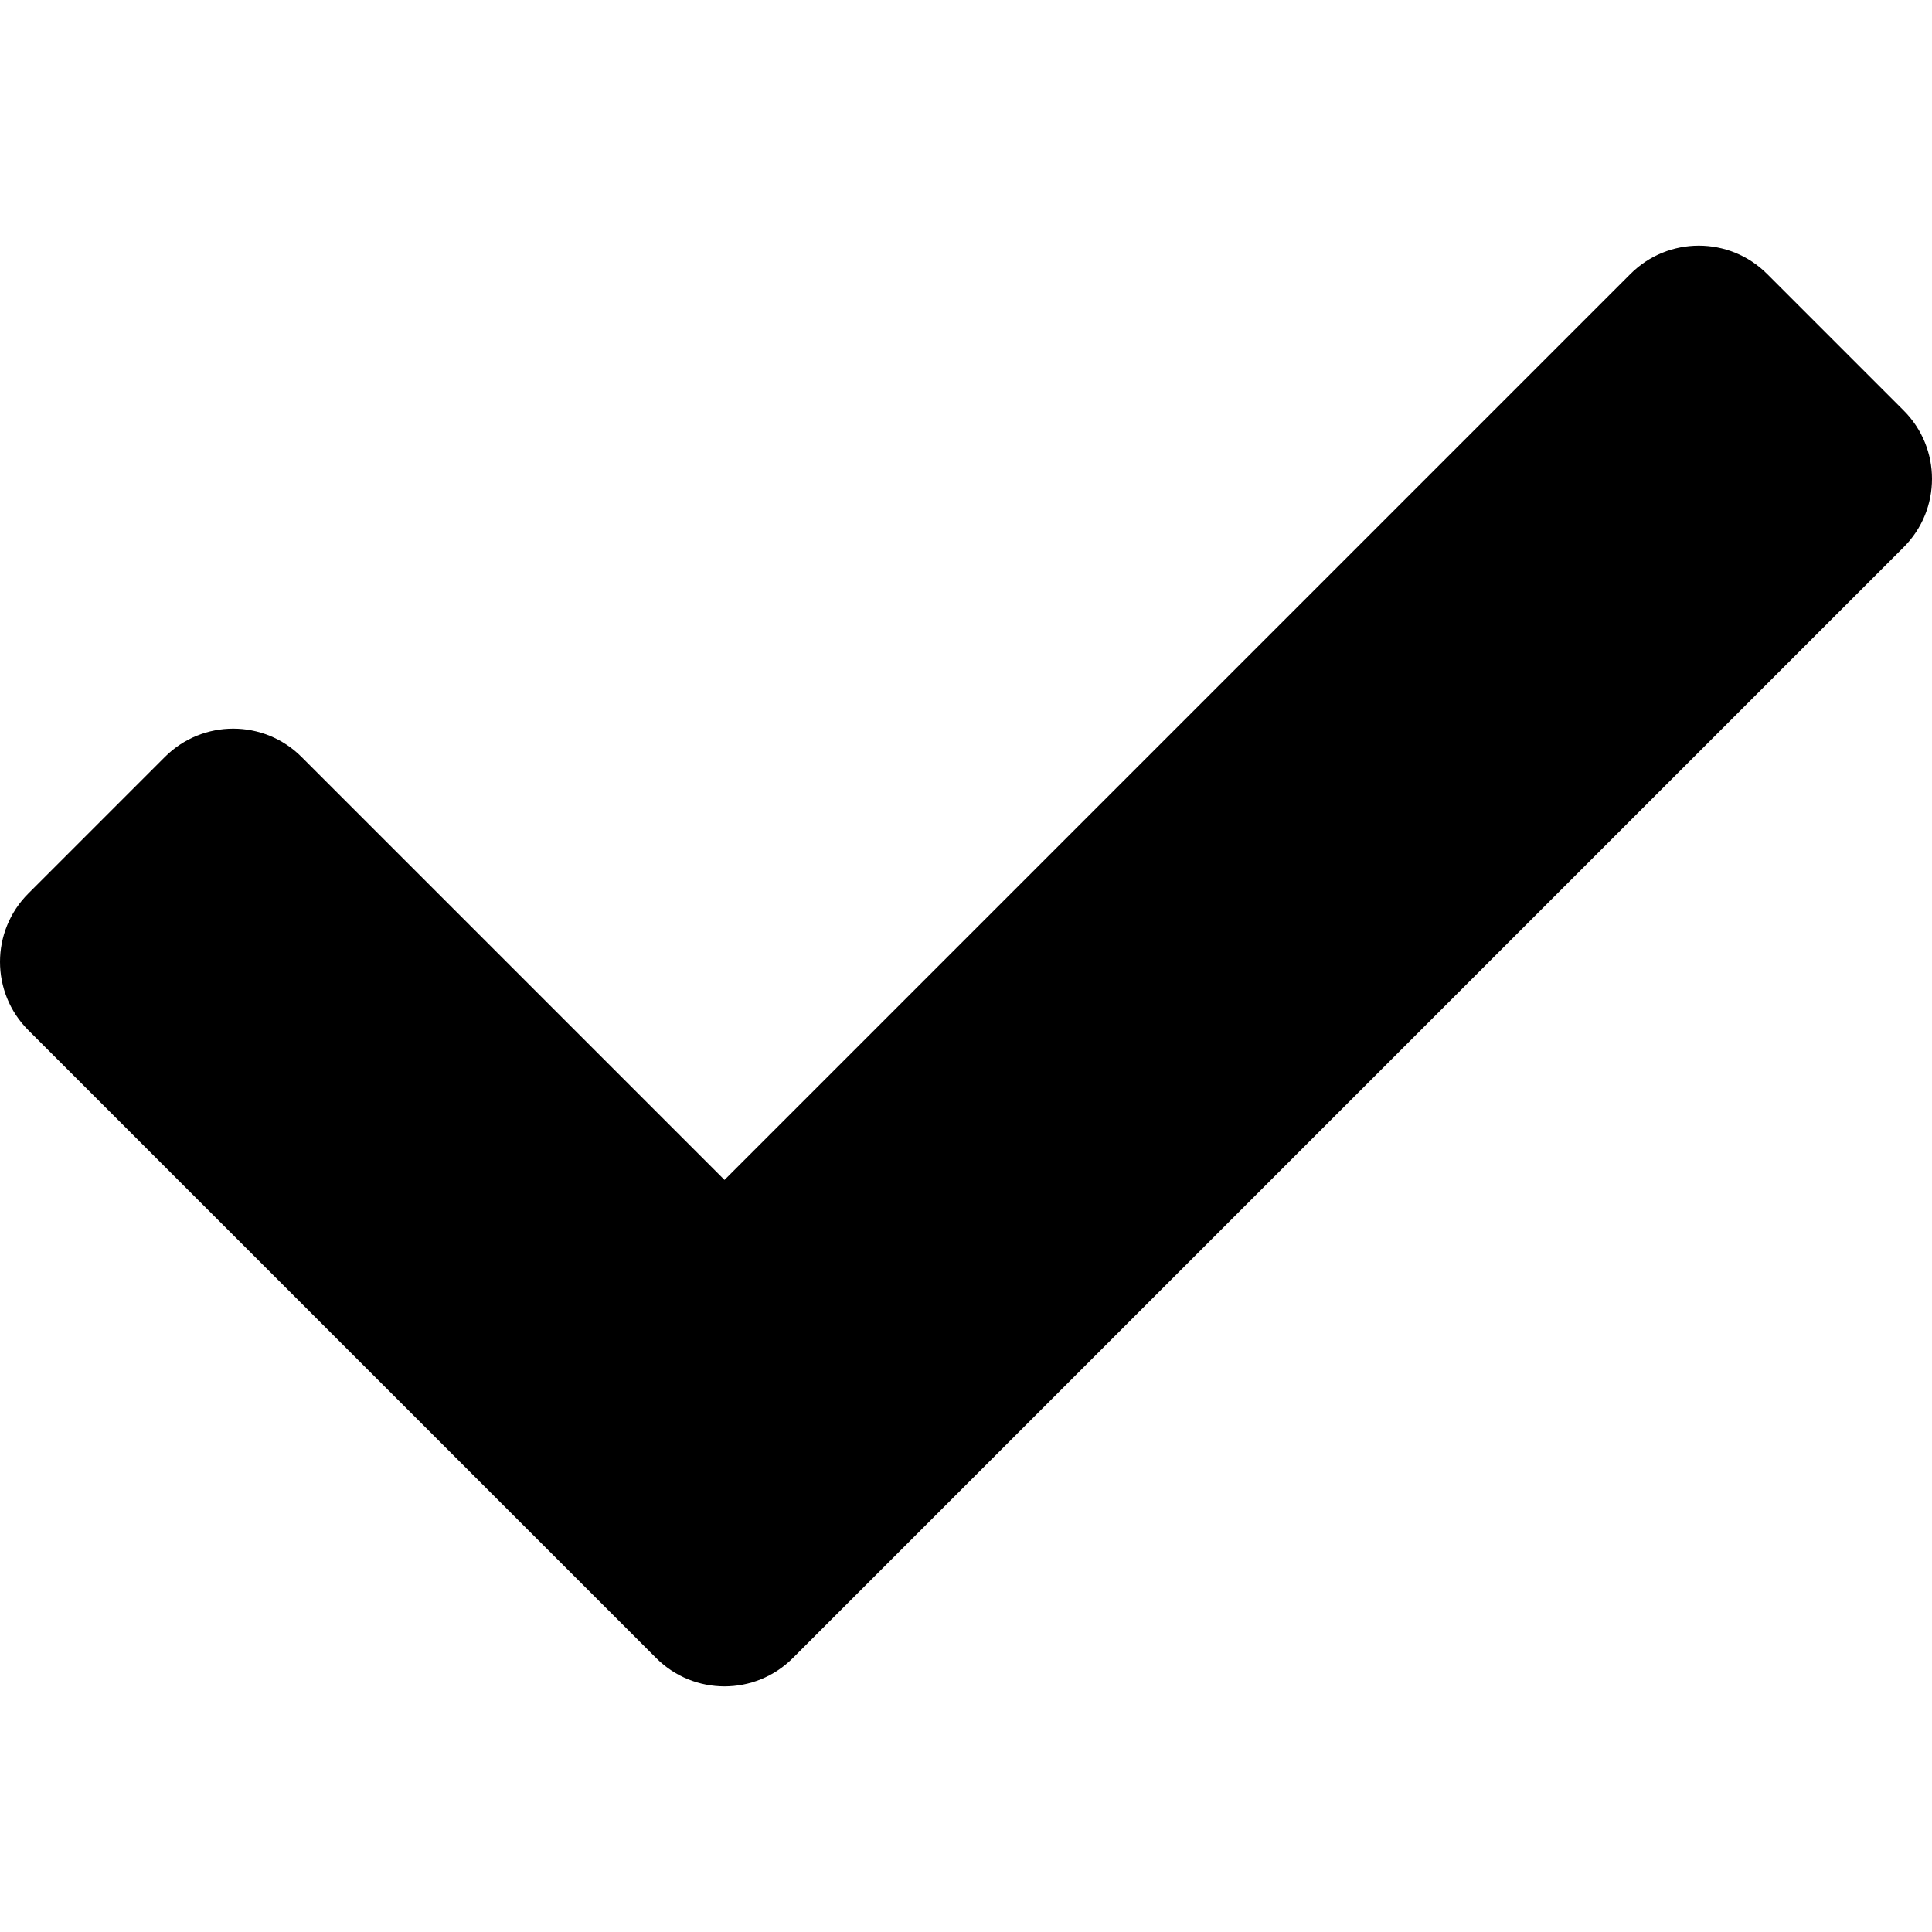
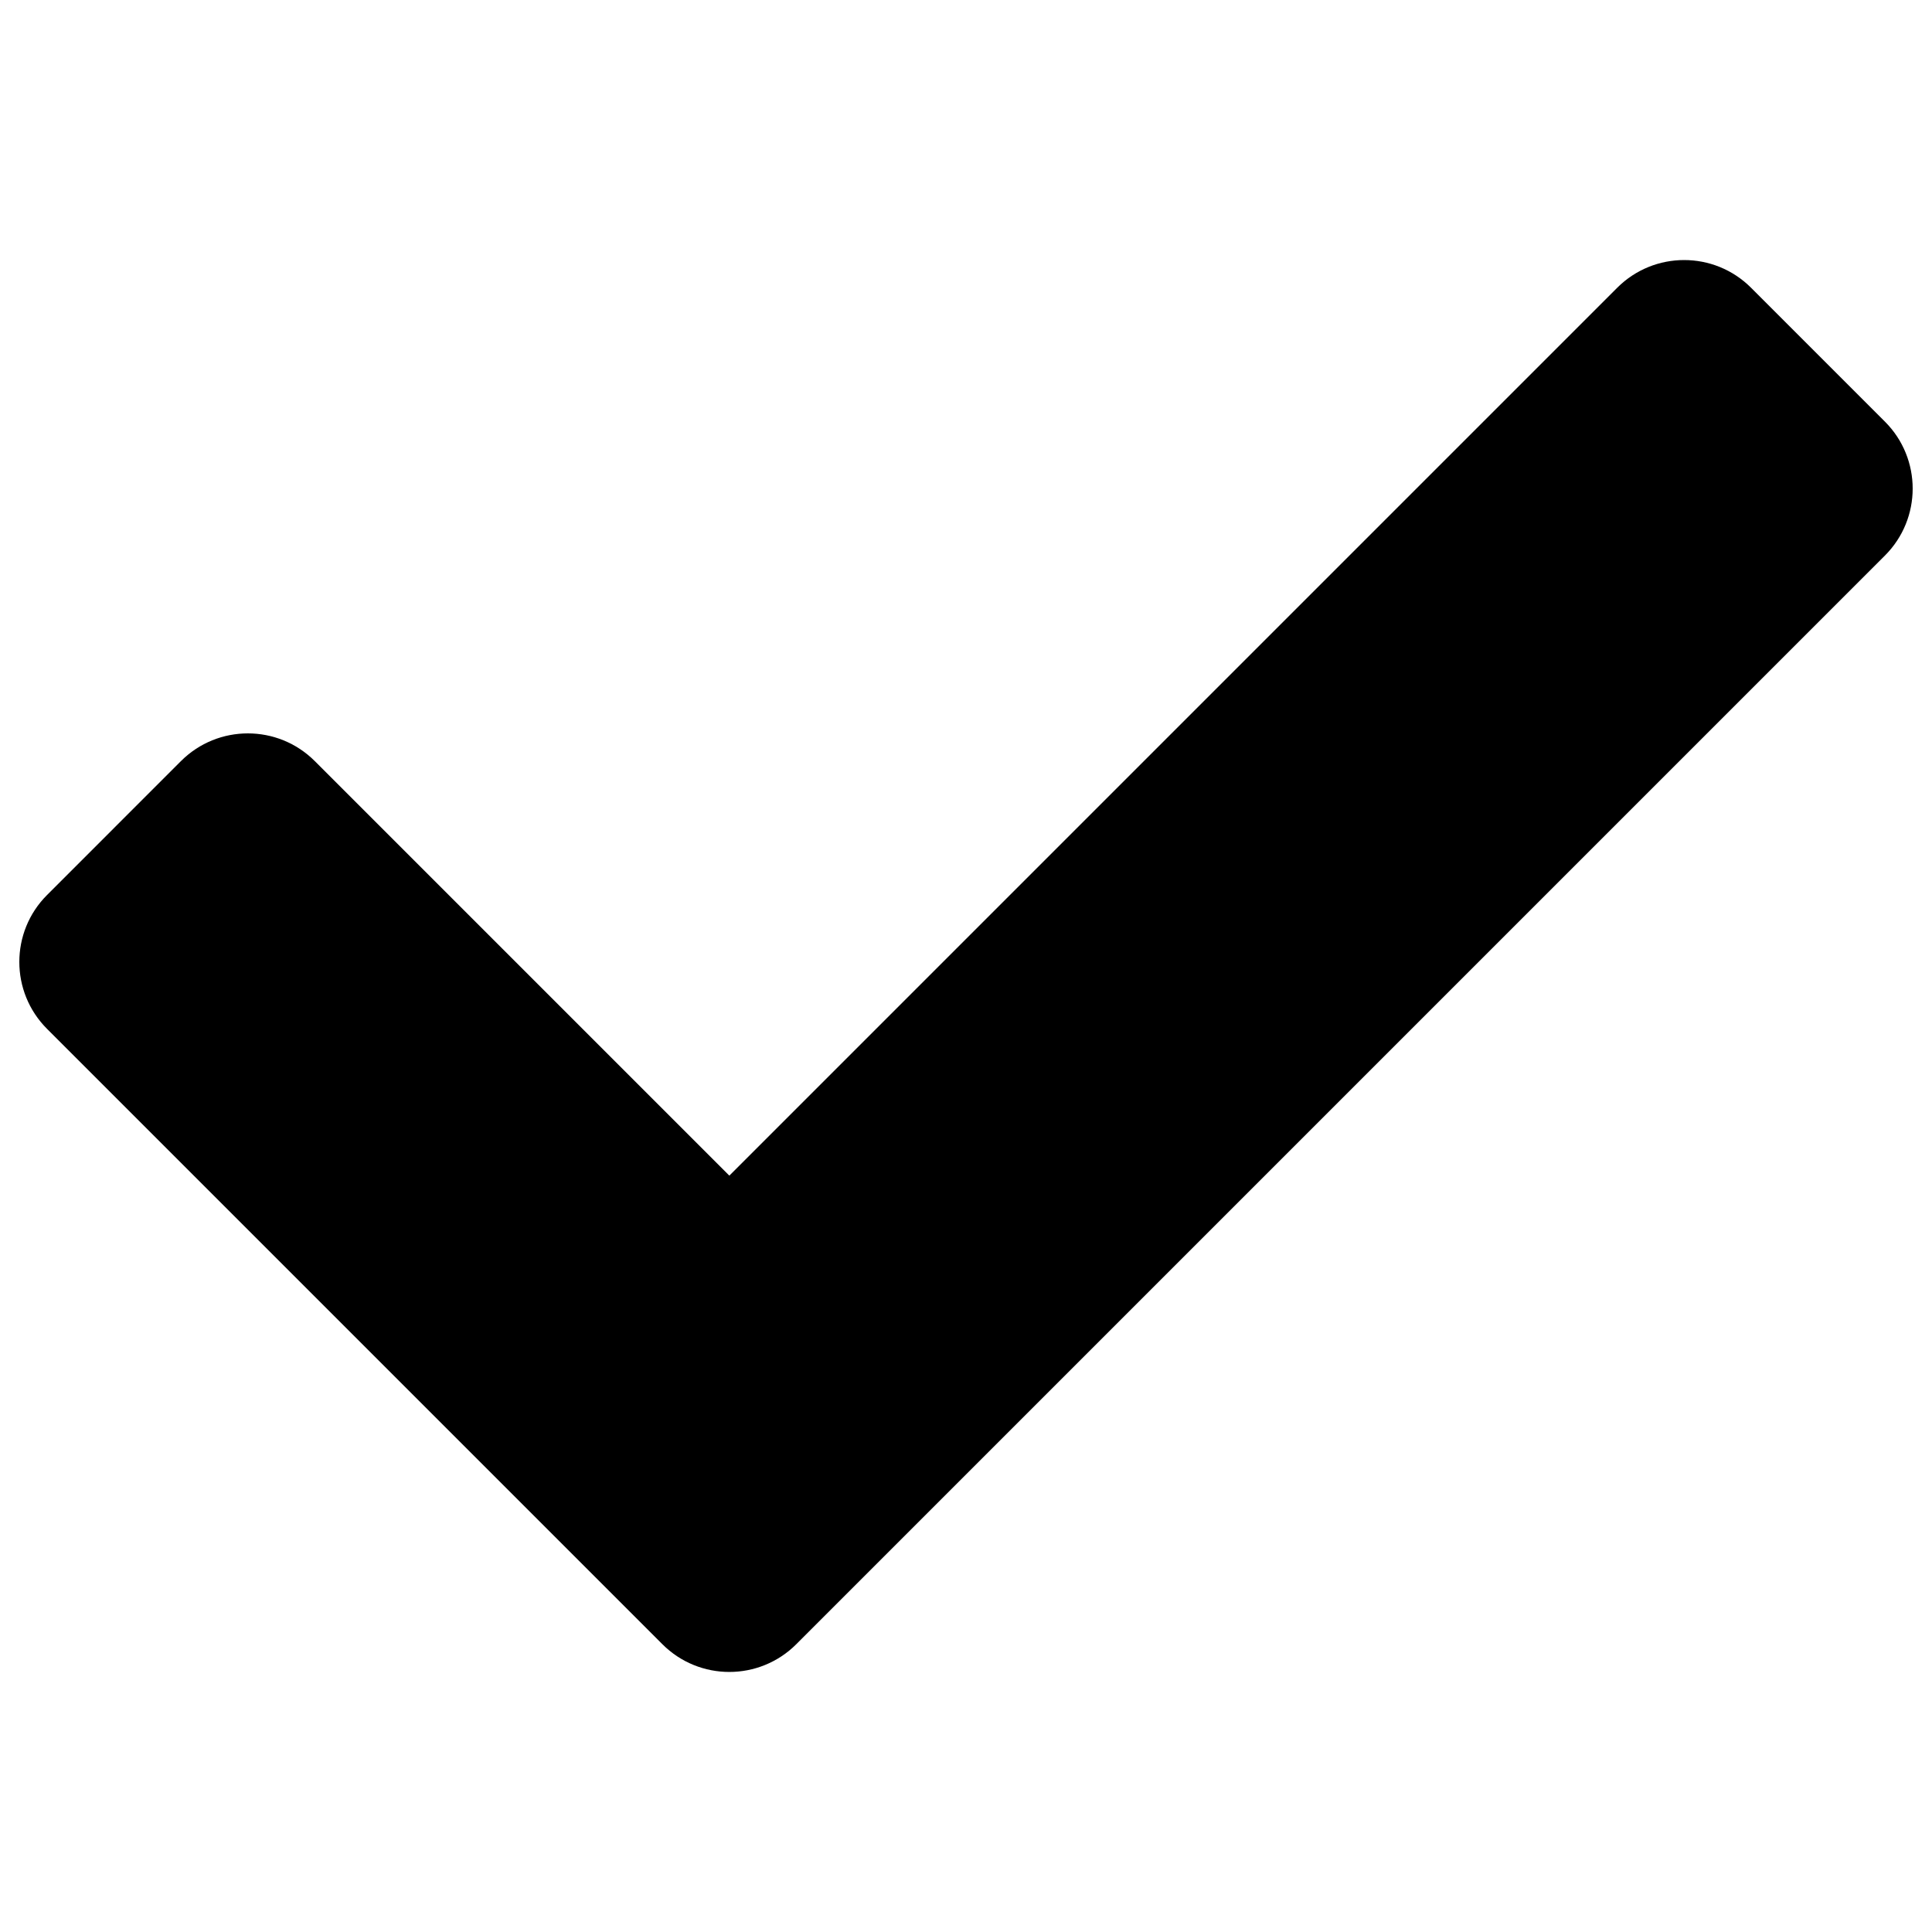
- <svg xmlns="http://www.w3.org/2000/svg" aria-hidden="true" focusable="false" data-prefix="fas" data-icon="check" class="svg-inline--fa fa-check fa-w-16" role="img" viewBox="0 0 512 512">
-   <path fill="currentColor" d="M173.898 439.404l-166.4-166.4c-9.997-9.997-9.997-26.206 0-36.204l36.203-36.204c9.997-9.998 26.207-9.998 36.204 0L192 312.69 432.095 72.596c9.997-9.997 26.207-9.997 36.204 0l36.203 36.204c9.997 9.997 9.997 26.206 0 36.204l-294.4 294.401c-9.998 9.997-26.207 9.997-36.204-.001z" />
+ <svg xmlns="http://www.w3.org/2000/svg" aria-hidden="true" focusable="false" data-prefix="fas" data-icon="check" class="svg-inline--fa fa-check fa-w-16" role="img" viewBox="0 0 500 500" version="1.1" id="svg4" width="500" height="500">
+   <defs id="defs8" />
+   <path d="M 171.426,425.523 12.176,266.273 c -9.567,-9.567 -9.567,-25.08 0,-34.648 l 34.647,-34.648 c 9.567,-9.568 25.081,-9.568 34.648,0 L 188.75,304.254 418.529,74.476 c 9.567,-9.567 25.081,-9.567 34.648,0 l 34.647,34.648 c 9.567,9.567 9.567,25.08 0,34.648 L 206.074,425.524 c -9.568,9.567 -25.081,9.567 -34.648,-9.5e-4 z" id="path2" style="fill:currentColor;stroke-width:1" />
</svg>
